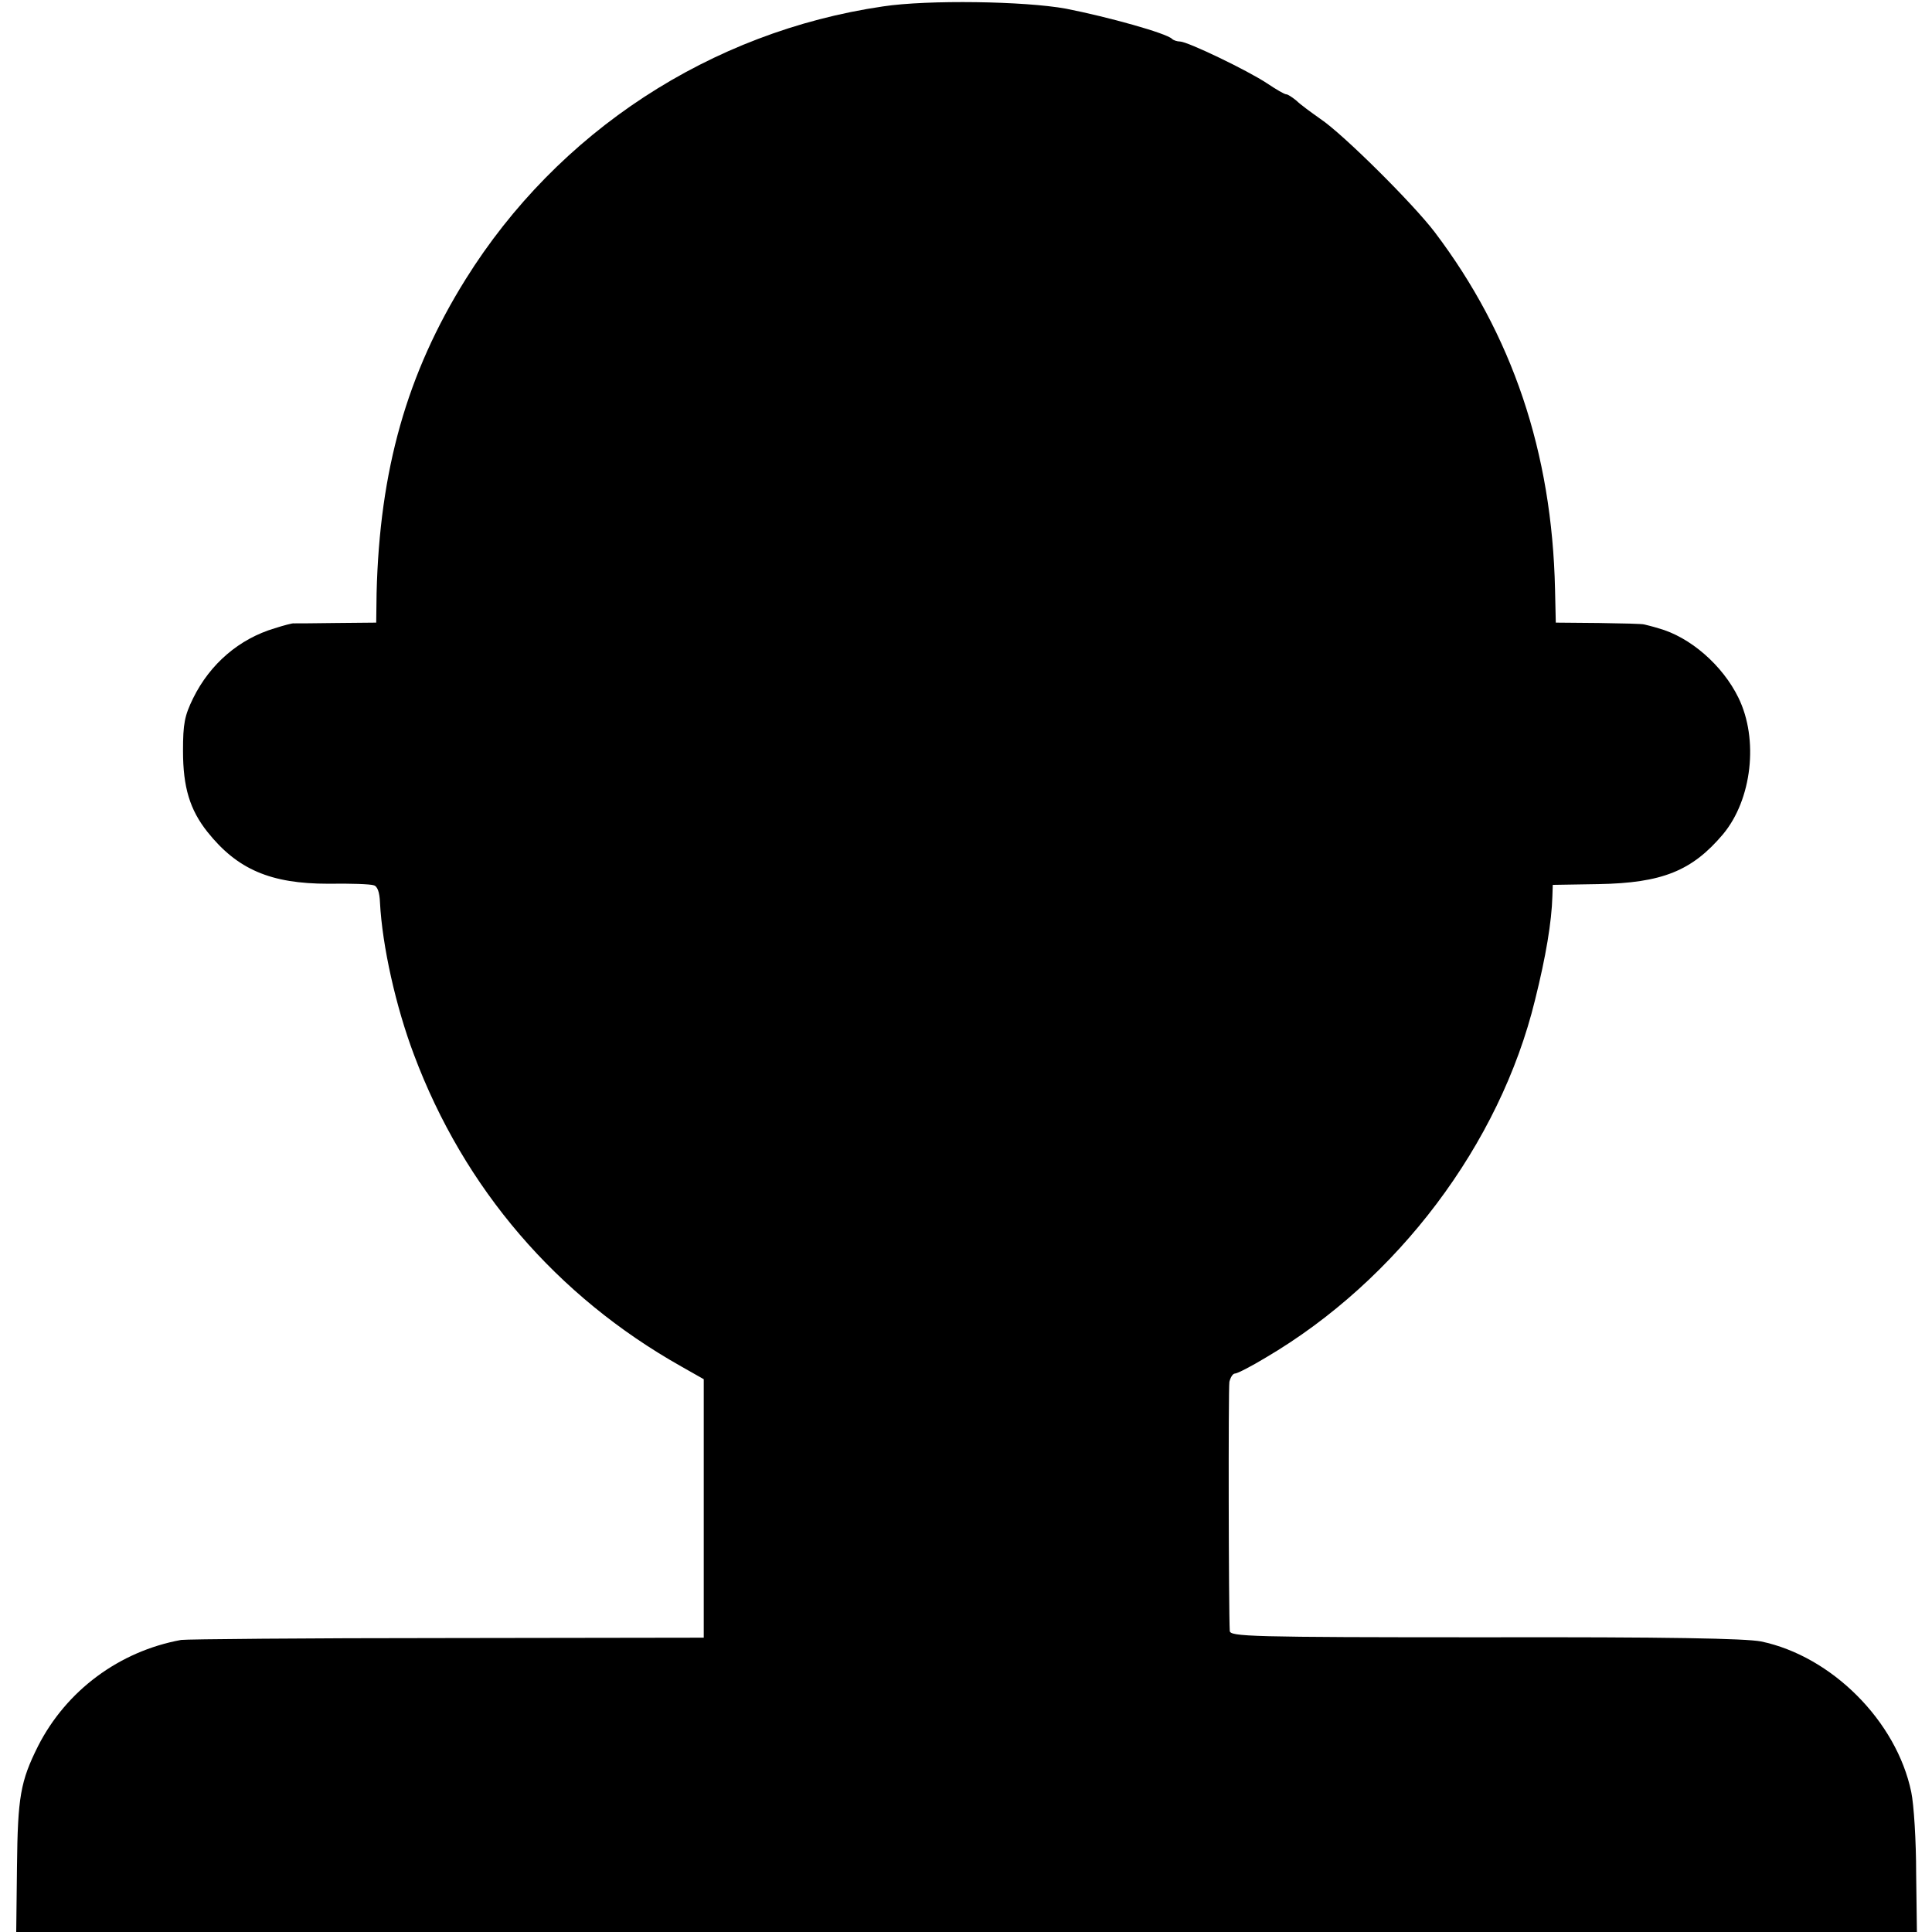
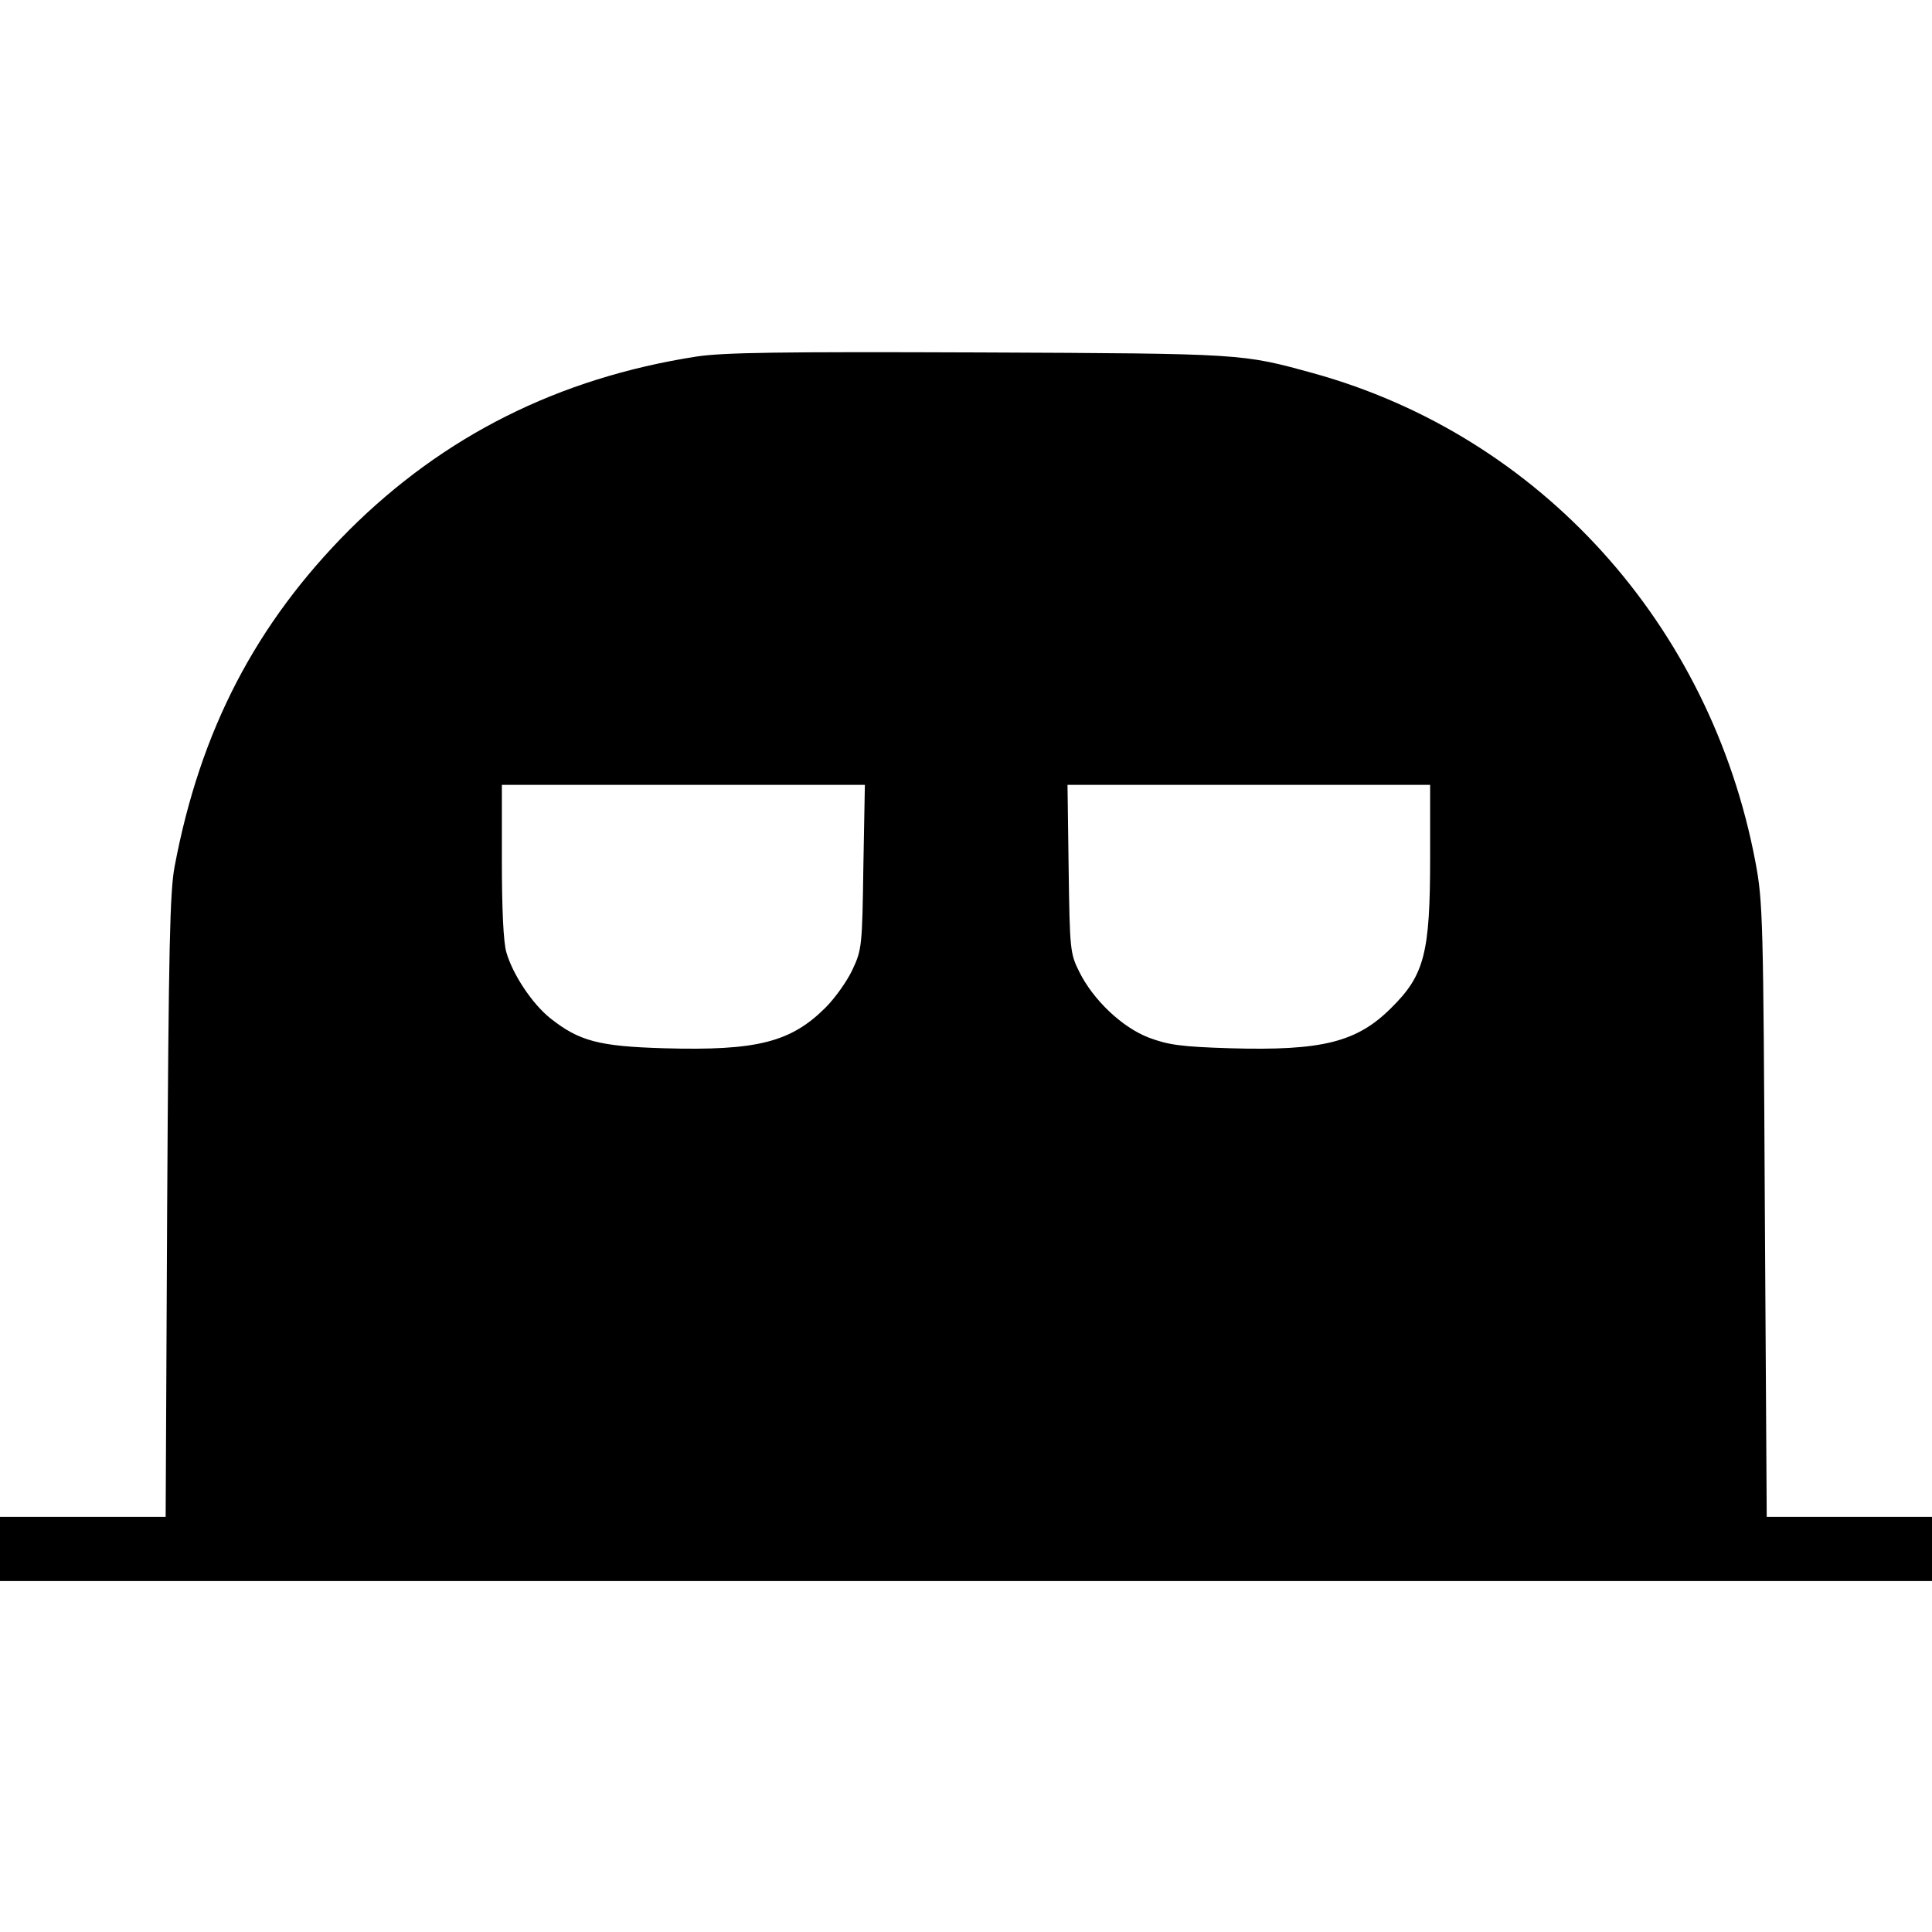
<svg xmlns="http://www.w3.org/2000/svg" version="1.0" width="512pt" height="512pt" viewBox="0 0 512 512" preserveAspectRatio="xMidYMid meet">
  <g transform="translate(0,512) scale(0.1,-0.1)" fill="#000000" stroke="none">
-     <path d="M2340 5103 c-457 -67 -862 -332 -1106 -723 -156 -250 -228 -506 -236 -832 l-1 -78 -106 -1 c-58 -1 -109 -1 -112 -1 -3 1 -26 -5 -51 -13 -94 -28 -171 -94 -216 -185 -23 -47 -27 -68 -27 -140 0 -96 18 -156 65 -215 79 -99 167 -137 320 -137 58 1 112 -1 120 -4 10 -2 16 -18 17 -46 6 -115 42 -276 90 -403 133 -355 378 -640 708 -826 l60 -34 0 -343 0 -342 -680 -1 c-374 0 -691 -3 -705 -5 -164 -30 -304 -134 -379 -281 -47 -94 -54 -135 -56 -320 l-2 -173 2518 0 2519 0 -2 155 c0 86 -6 183 -13 216 -39 188 -211 360 -398 399 -42 8 -245 12 -733 11 -625 0 -674 2 -675 17 -3 53 -4 641 -1 660 3 12 9 22 15 22 6 0 43 19 81 42 349 205 621 566 714 948 29 116 44 207 46 275 l1 30 121 2 c169 3 248 35 330 132 77 92 95 252 41 362 -42 86 -128 161 -212 184 -16 5 -33 9 -37 10 -5 2 -59 3 -121 4 l-114 1 -2 88 c-8 363 -113 675 -319 947 -57 75 -243 260 -303 300 -24 17 -53 38 -63 48 -11 9 -23 17 -27 17 -5 0 -27 13 -51 29 -51 34 -211 111 -231 111 -7 0 -17 3 -21 7 -15 15 -169 58 -281 80 -109 20 -366 24 -485 6z" />
+     <path d="M1845 4175 c-365 -57 -669 -210 -920 -460 -247 -248 -394 -530 -462 -890 -13 -66 -16 -220 -20 -902 l-4 -823 -220 0 -219 0 0 -85 0 -85 2560 0 2560 0 0 85 0 85 -219 0 -219 0 -5 813 c-4 770 -5 818 -25 923 -119 629 -571 1129 -1172 1295 -189 52 -182 52 -885 55 -529 2 -678 0 -750 -11z m443 -1352 c-3 -210 -4 -220 -29 -273 -14 -30 -46 -75 -71 -100 -92 -92 -182 -115 -428 -108 -173 5 -225 19 -301 79 -48 38 -100 116 -117 175 -8 26 -12 117 -12 243 l0 201 481 0 481 0 -4 -217z m1502 25 c0 -254 -15 -312 -103 -399 -91 -91 -183 -114 -427 -107 -131 4 -164 9 -215 28 -71 27 -148 100 -185 175 -24 48 -25 58 -28 273 l-3 222 480 0 481 0 0 -192z" />
  </g>
</svg>
